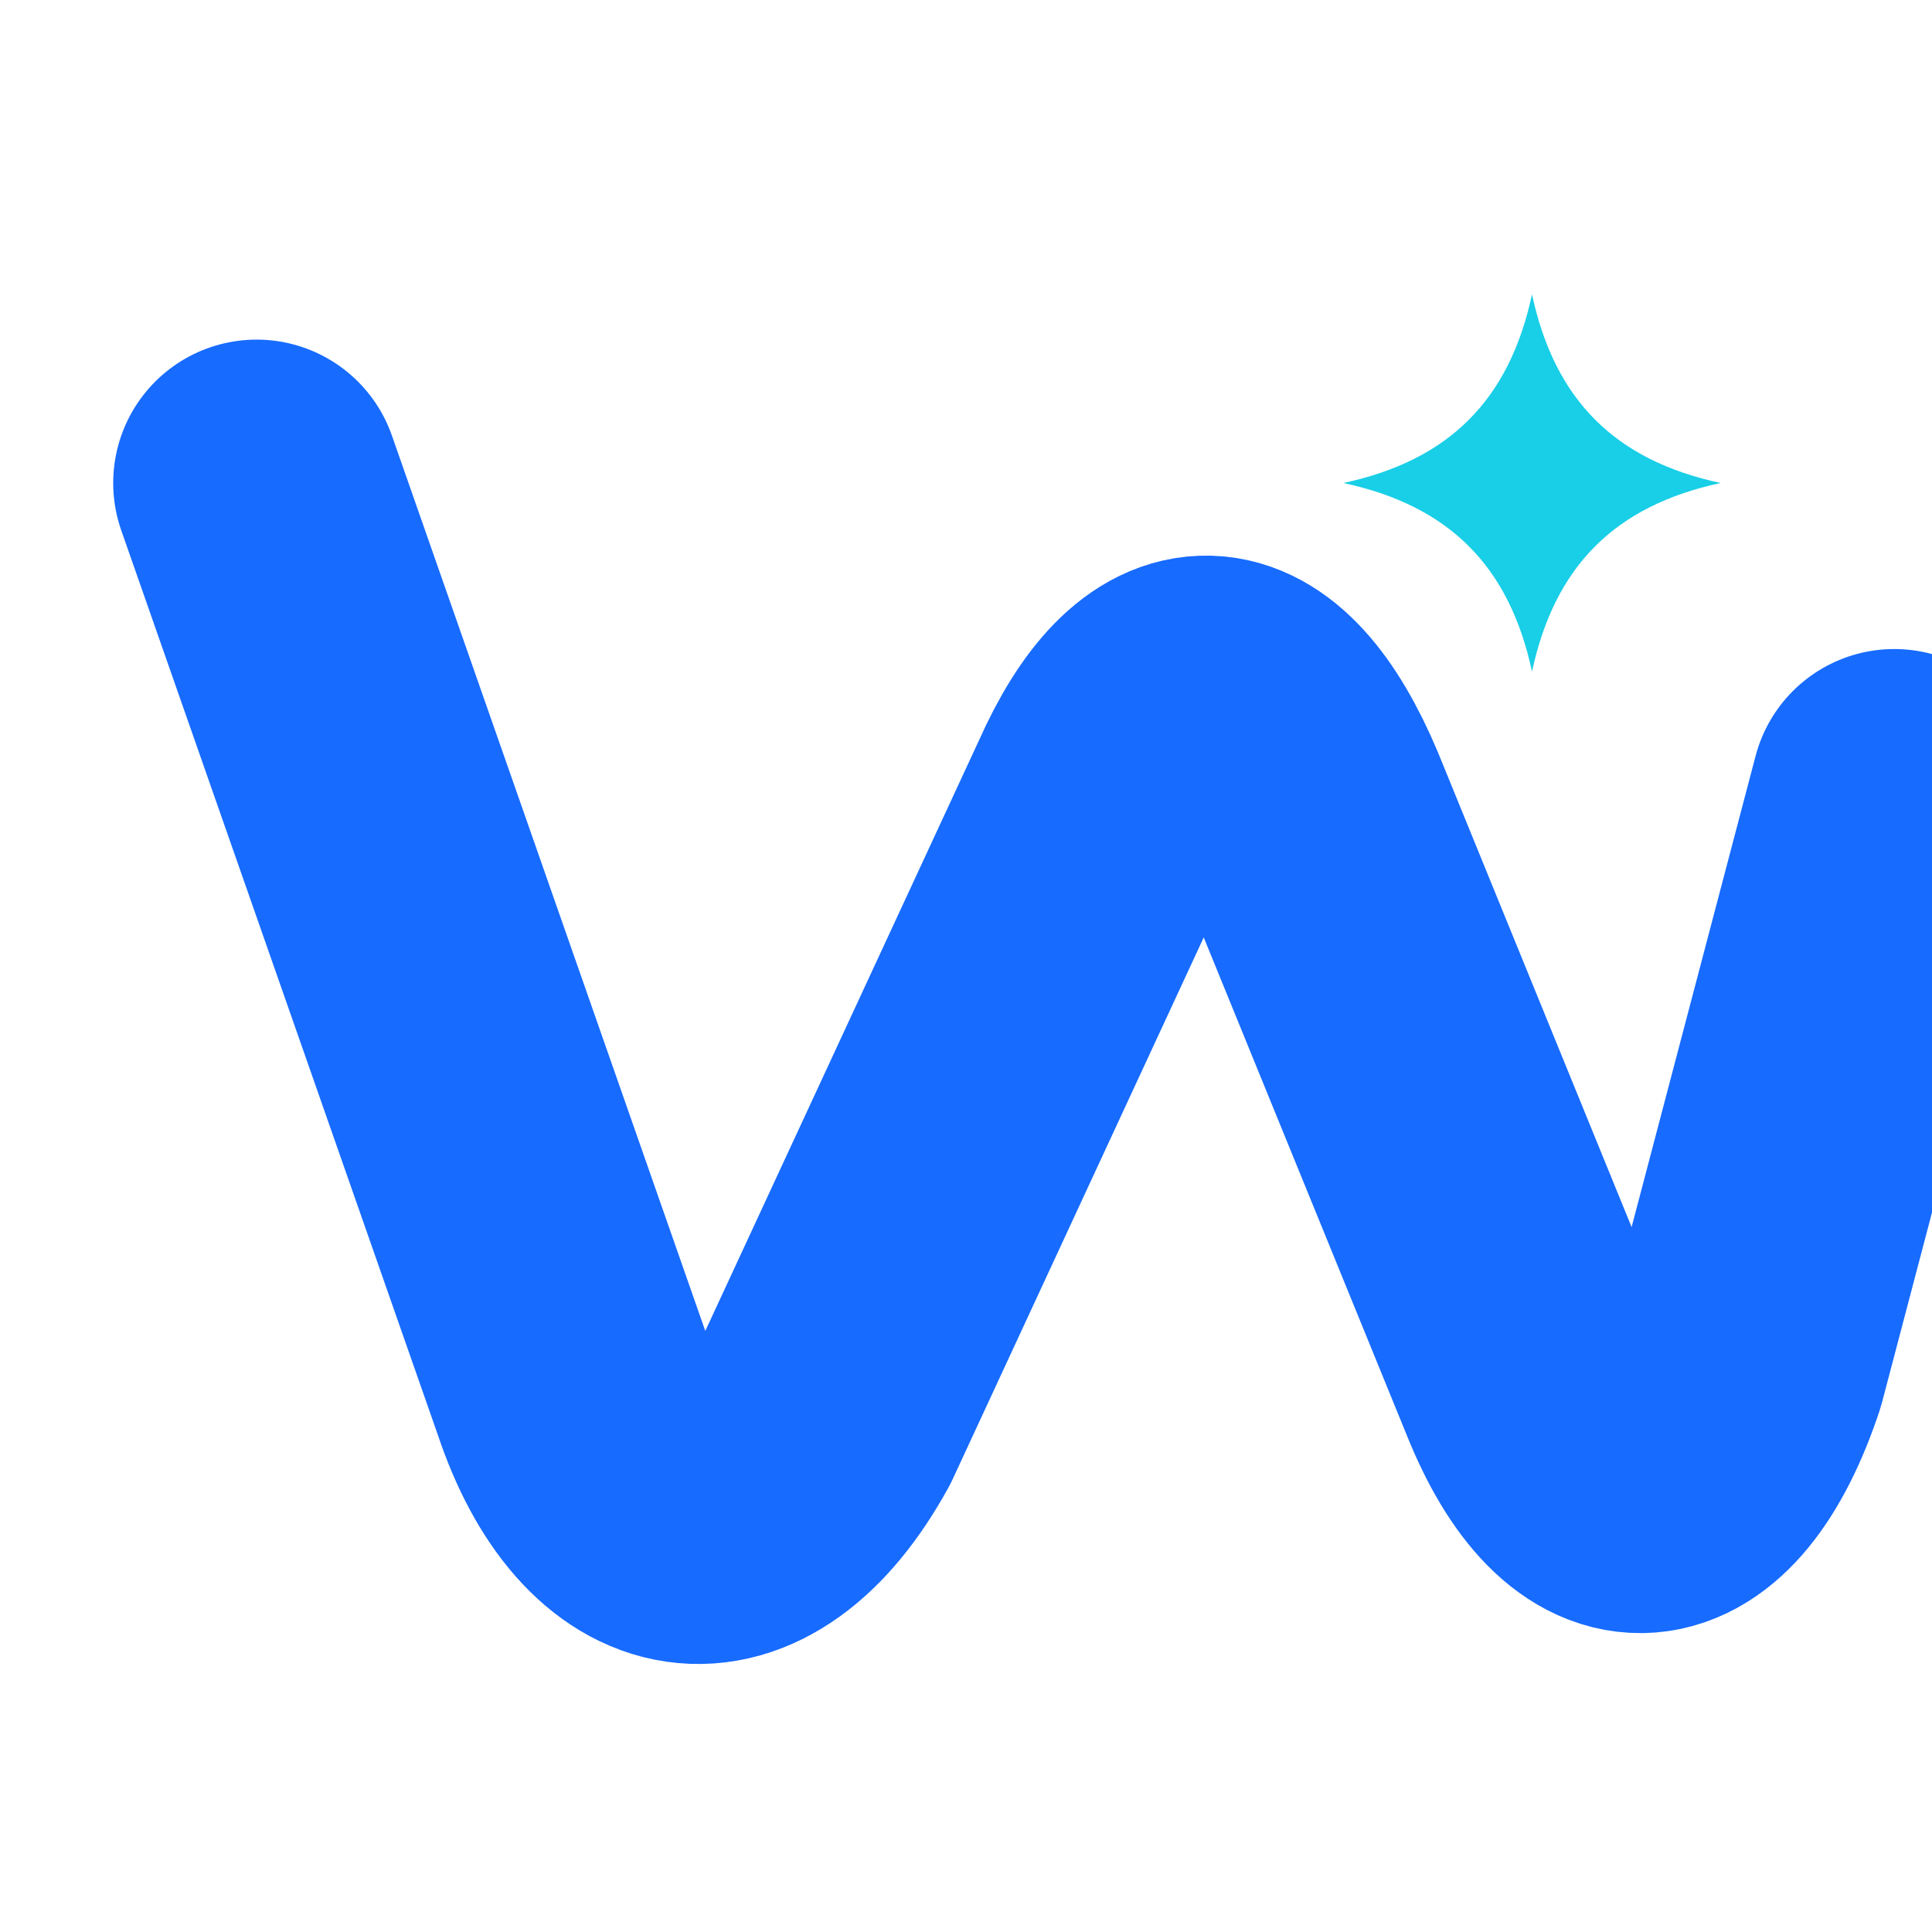
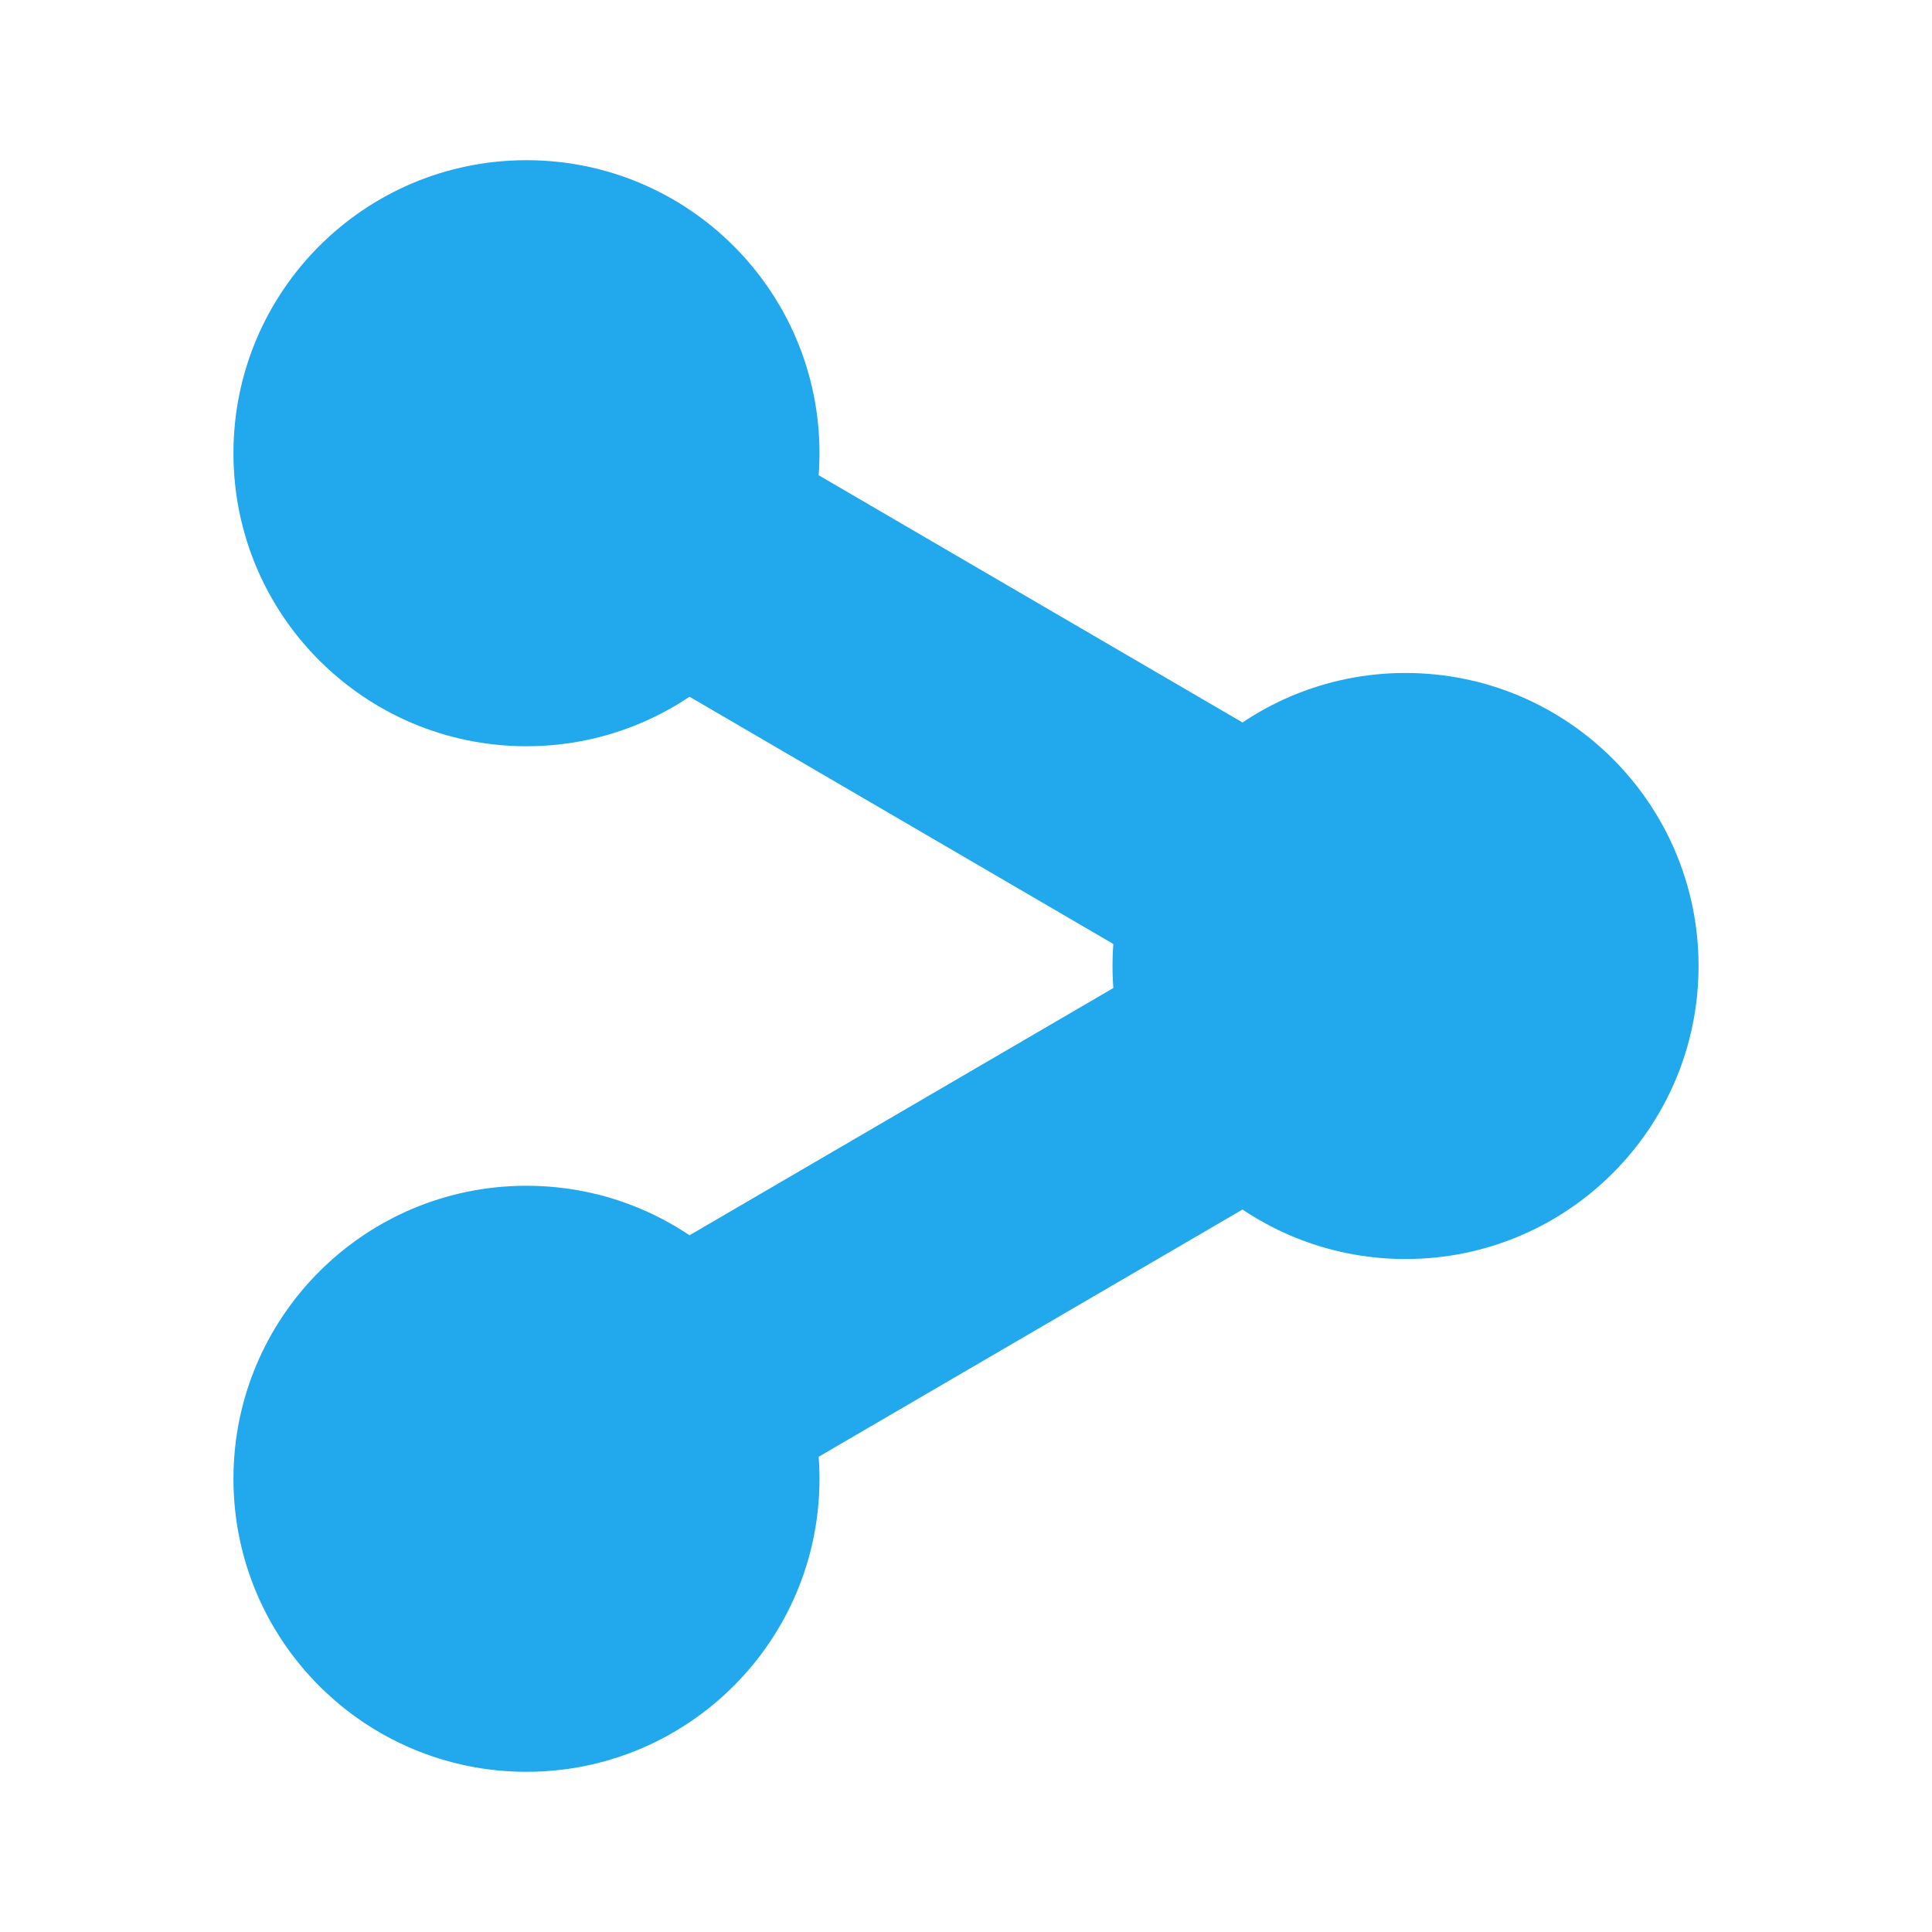
- <svg xmlns="http://www.w3.org/2000/svg" width="50" height="50" viewBox="0 0 256 256" fill="none">
-   <path d="M34 64L76 184c7 21 22 24 33 4l38-82c8-18 18-18 26 1l31 76c8 20 20 19 27-2l20-76" fill="none" stroke="#176BFF" stroke-width="38" stroke-linecap="round" stroke-linejoin="round" />
-   <path d="M203 39c3 14 11 22 25 25-14 3-22 11-25 25-3-14-11-22-25-25 14-3 22-11 25-25z" fill="#18CFE7" />
+ <svg xmlns="http://www.w3.org/2000/svg" viewBox="0 0 96 96" width="256" height="256" role="img" aria-label="AI融媒中心">
+   <g>
+     <path d="M26.16 22.52 69.84 48 26.16 73.48" fill="none" stroke="#21A8ED" stroke-width="12.74" stroke-linecap="round" stroke-linejoin="round" />
+     <circle cx="26.16" cy="22.52" r="14.56" fill="#21A8ED" />
+     <circle cx="69.84" cy="48" r="14.56" fill="#21A8ED" />
+     <circle cx="26.16" cy="73.48" r="14.56" fill="#21A8ED" />
+   </g>
</svg>
